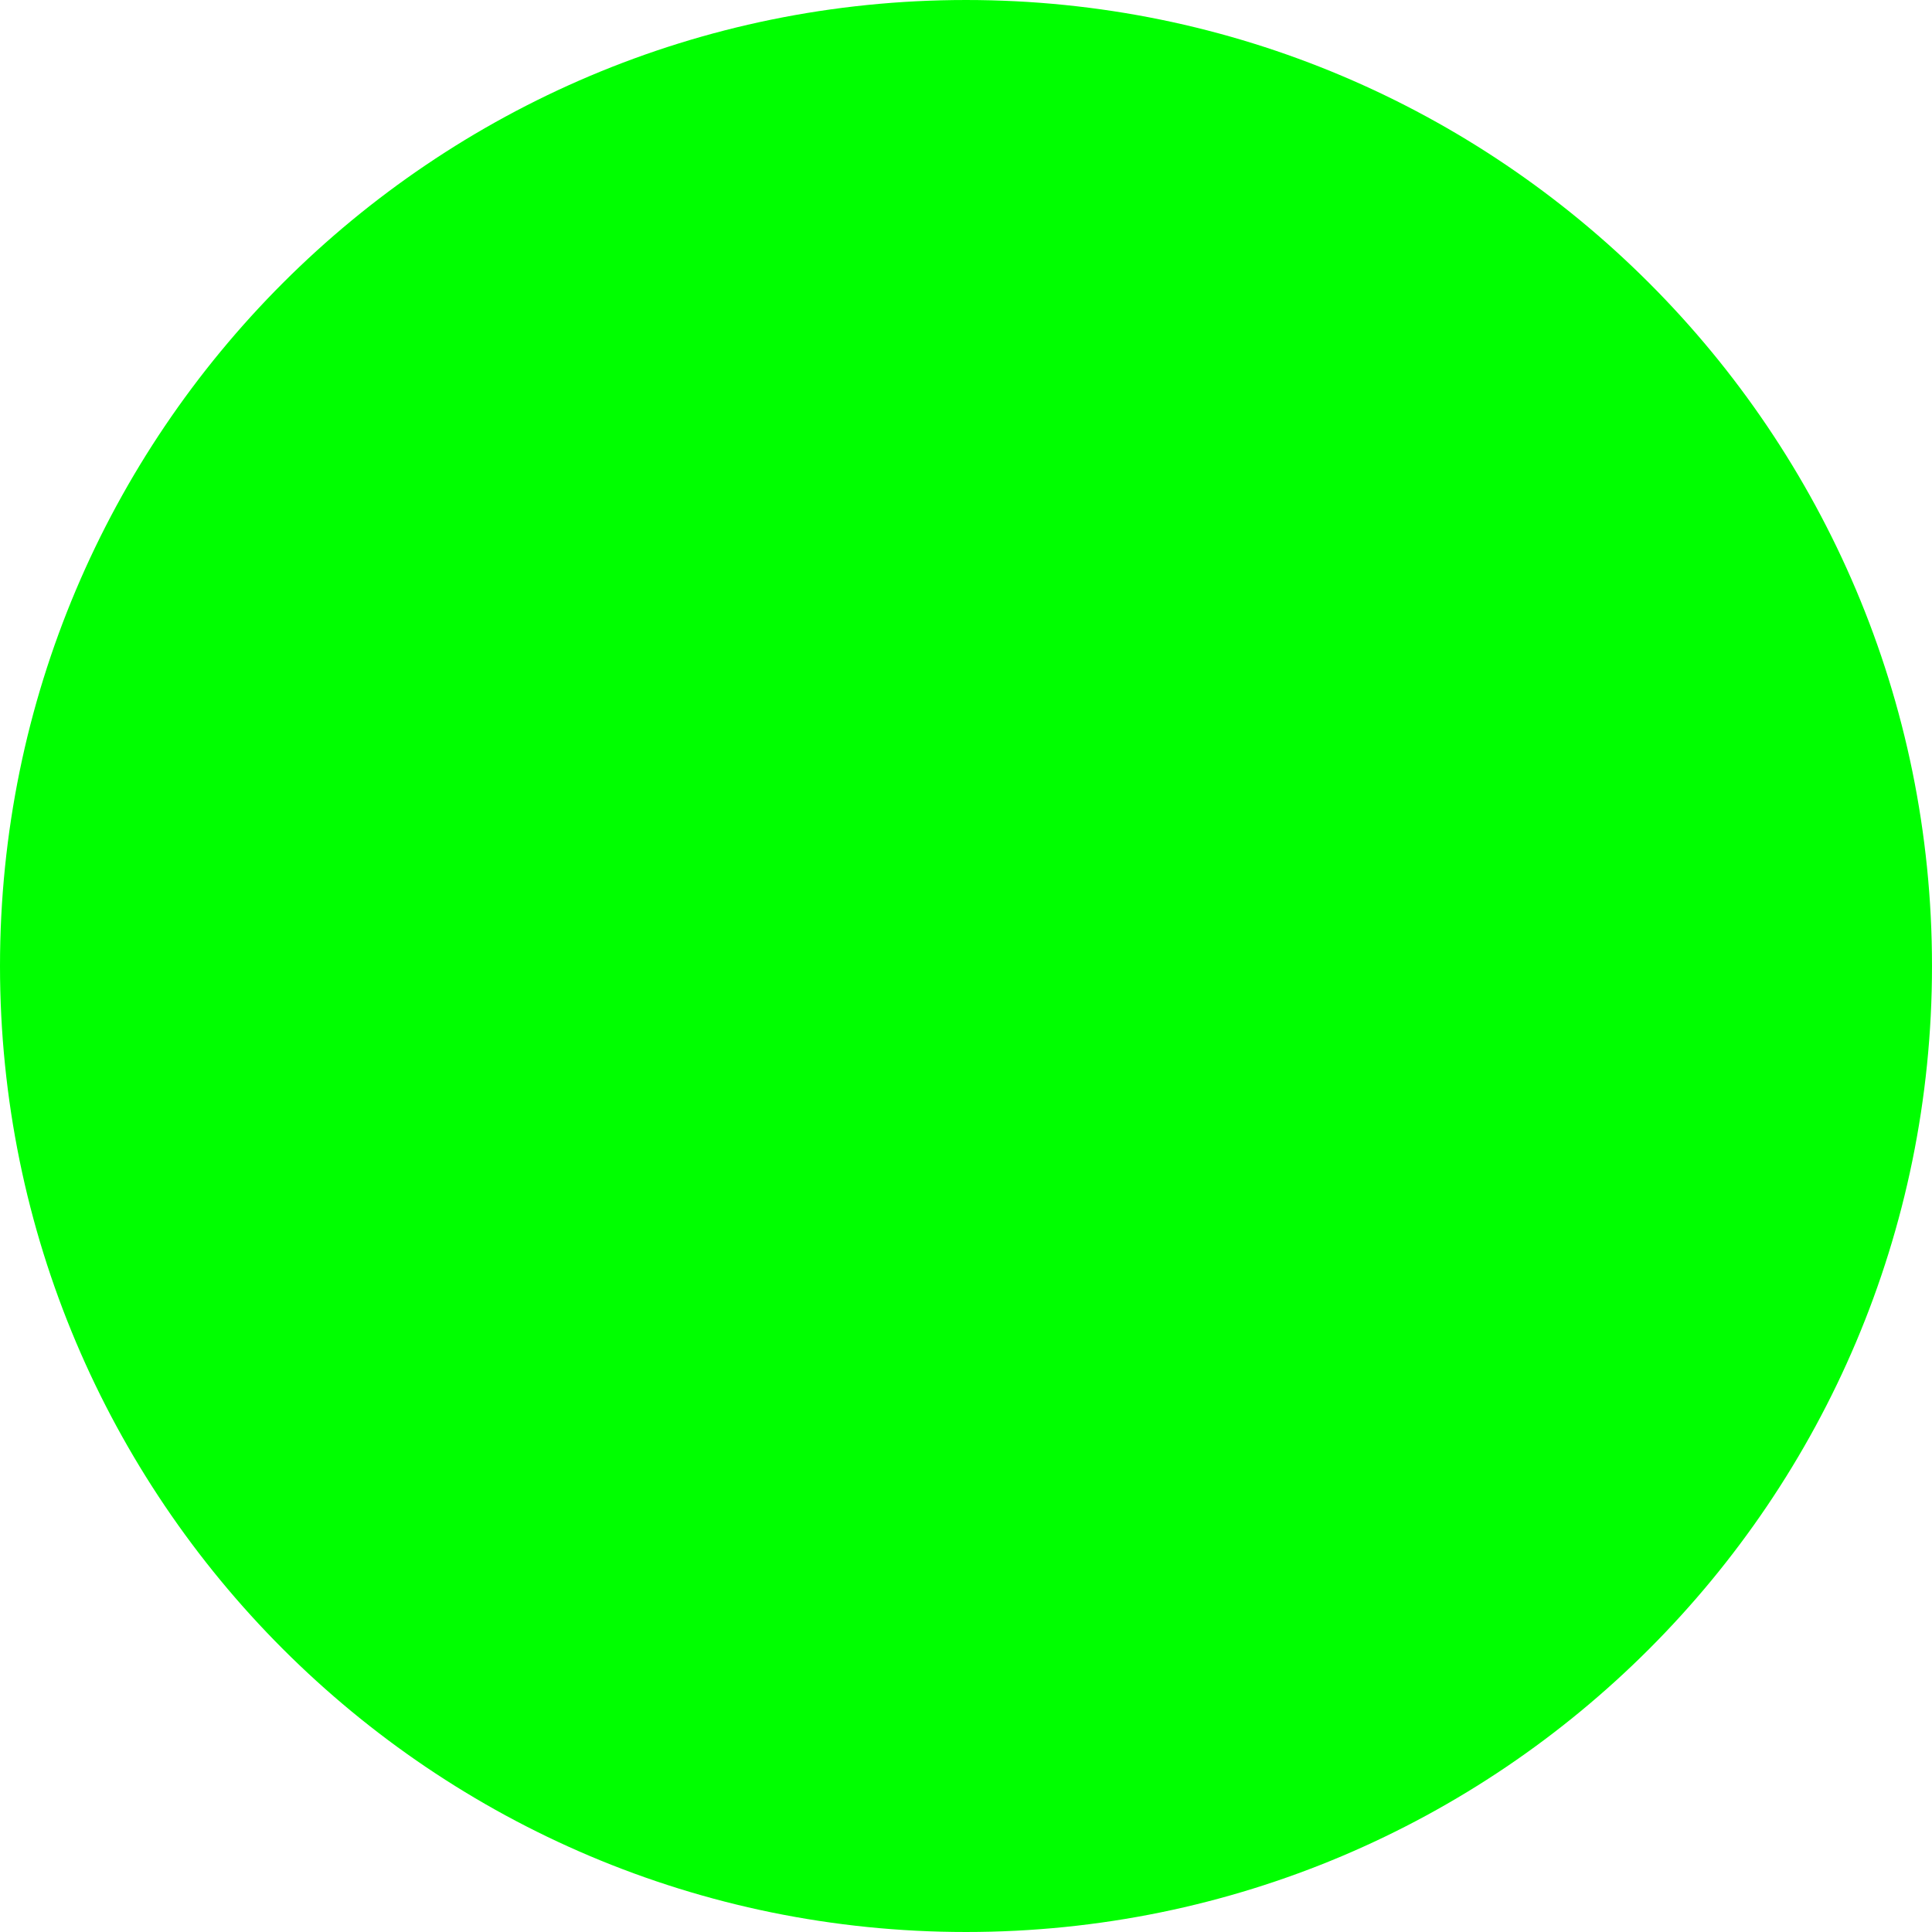
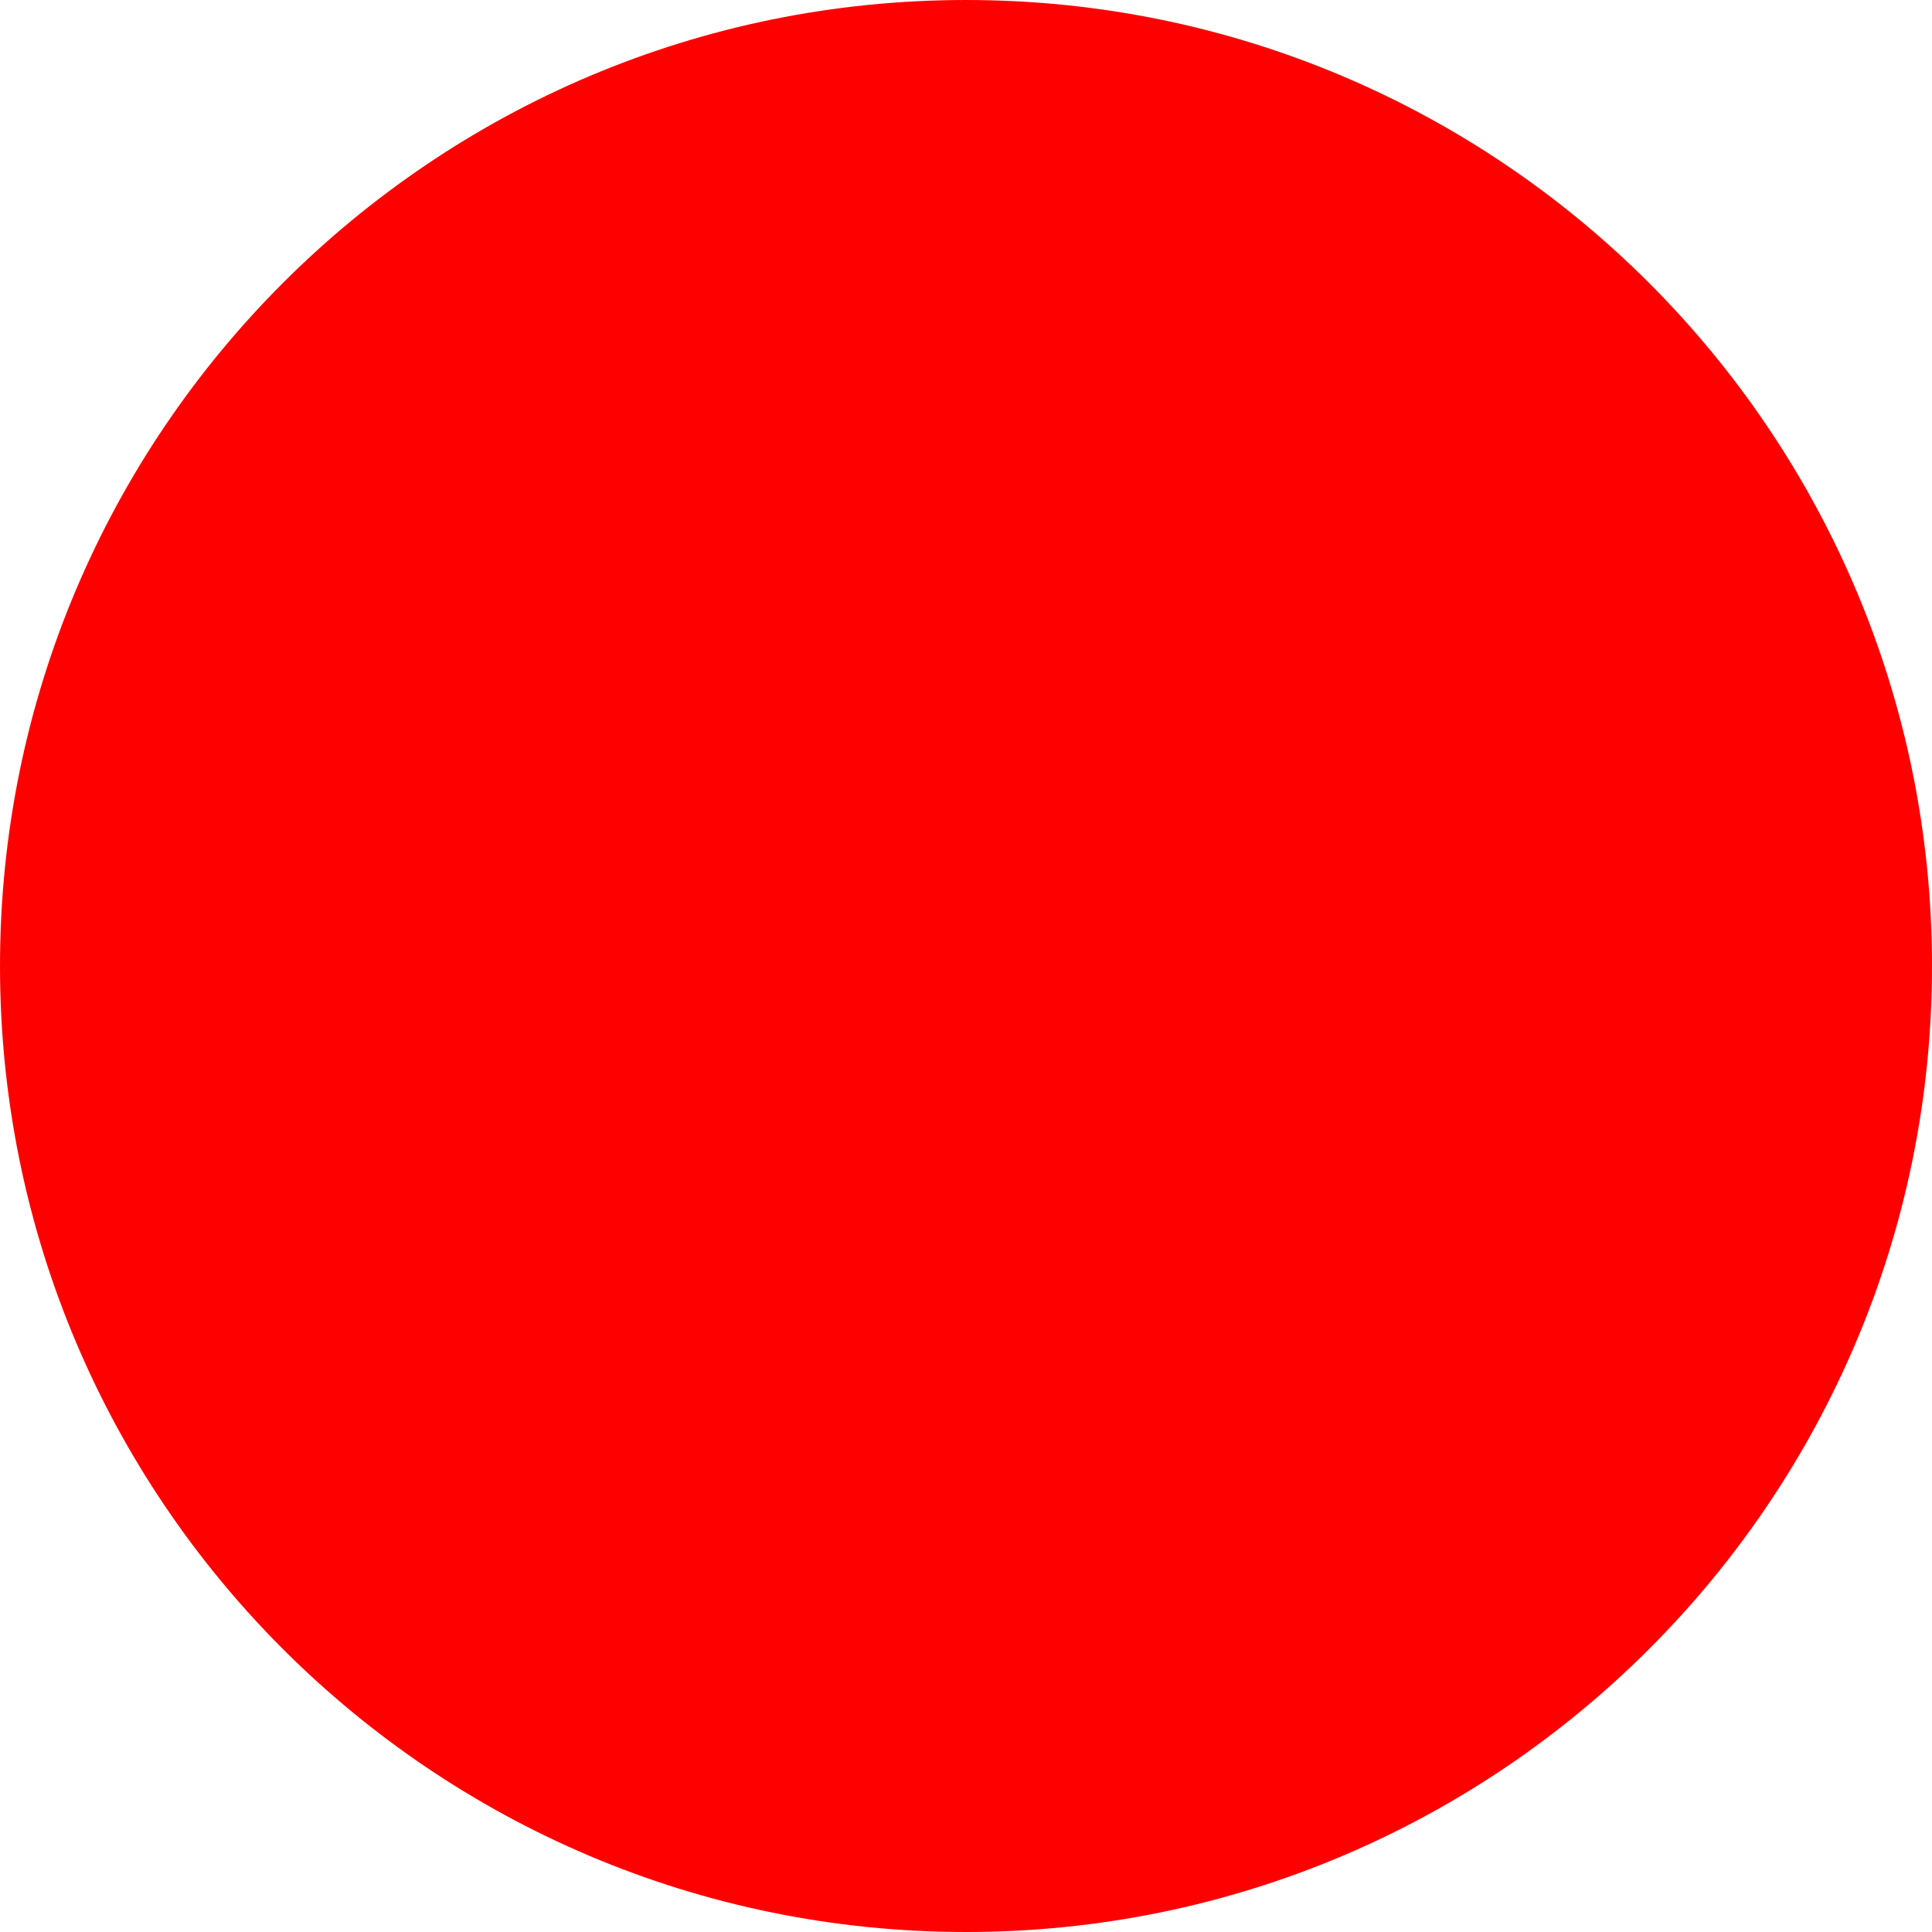
<svg xmlns="http://www.w3.org/2000/svg" width="129.016mm" height="129.016mm" viewBox="0 0 457.143 457.143" id="svg2" version="1.1">
  <defs id="defs4" />
  <g id="layer1" transform="translate(-231.4286,-220.9336)">
-     <circle style="fill:#00ff00;fill-opacity:1;stroke:none;stroke-width:0.2;stroke-miterlimit:4;stroke-dasharray:none;stroke-opacity:0.543" id="path4140" cx="460" cy="449.505" r="228.571" />
+     <circle style="fill:#ff0000;fill-opacity:1;stroke:none;stroke-width:0.2;stroke-miterlimit:4;stroke-dasharray:none;stroke-opacity:0.543" id="path4140" cx="460" cy="449.505" r="228.571" />
  </g>
</svg>
